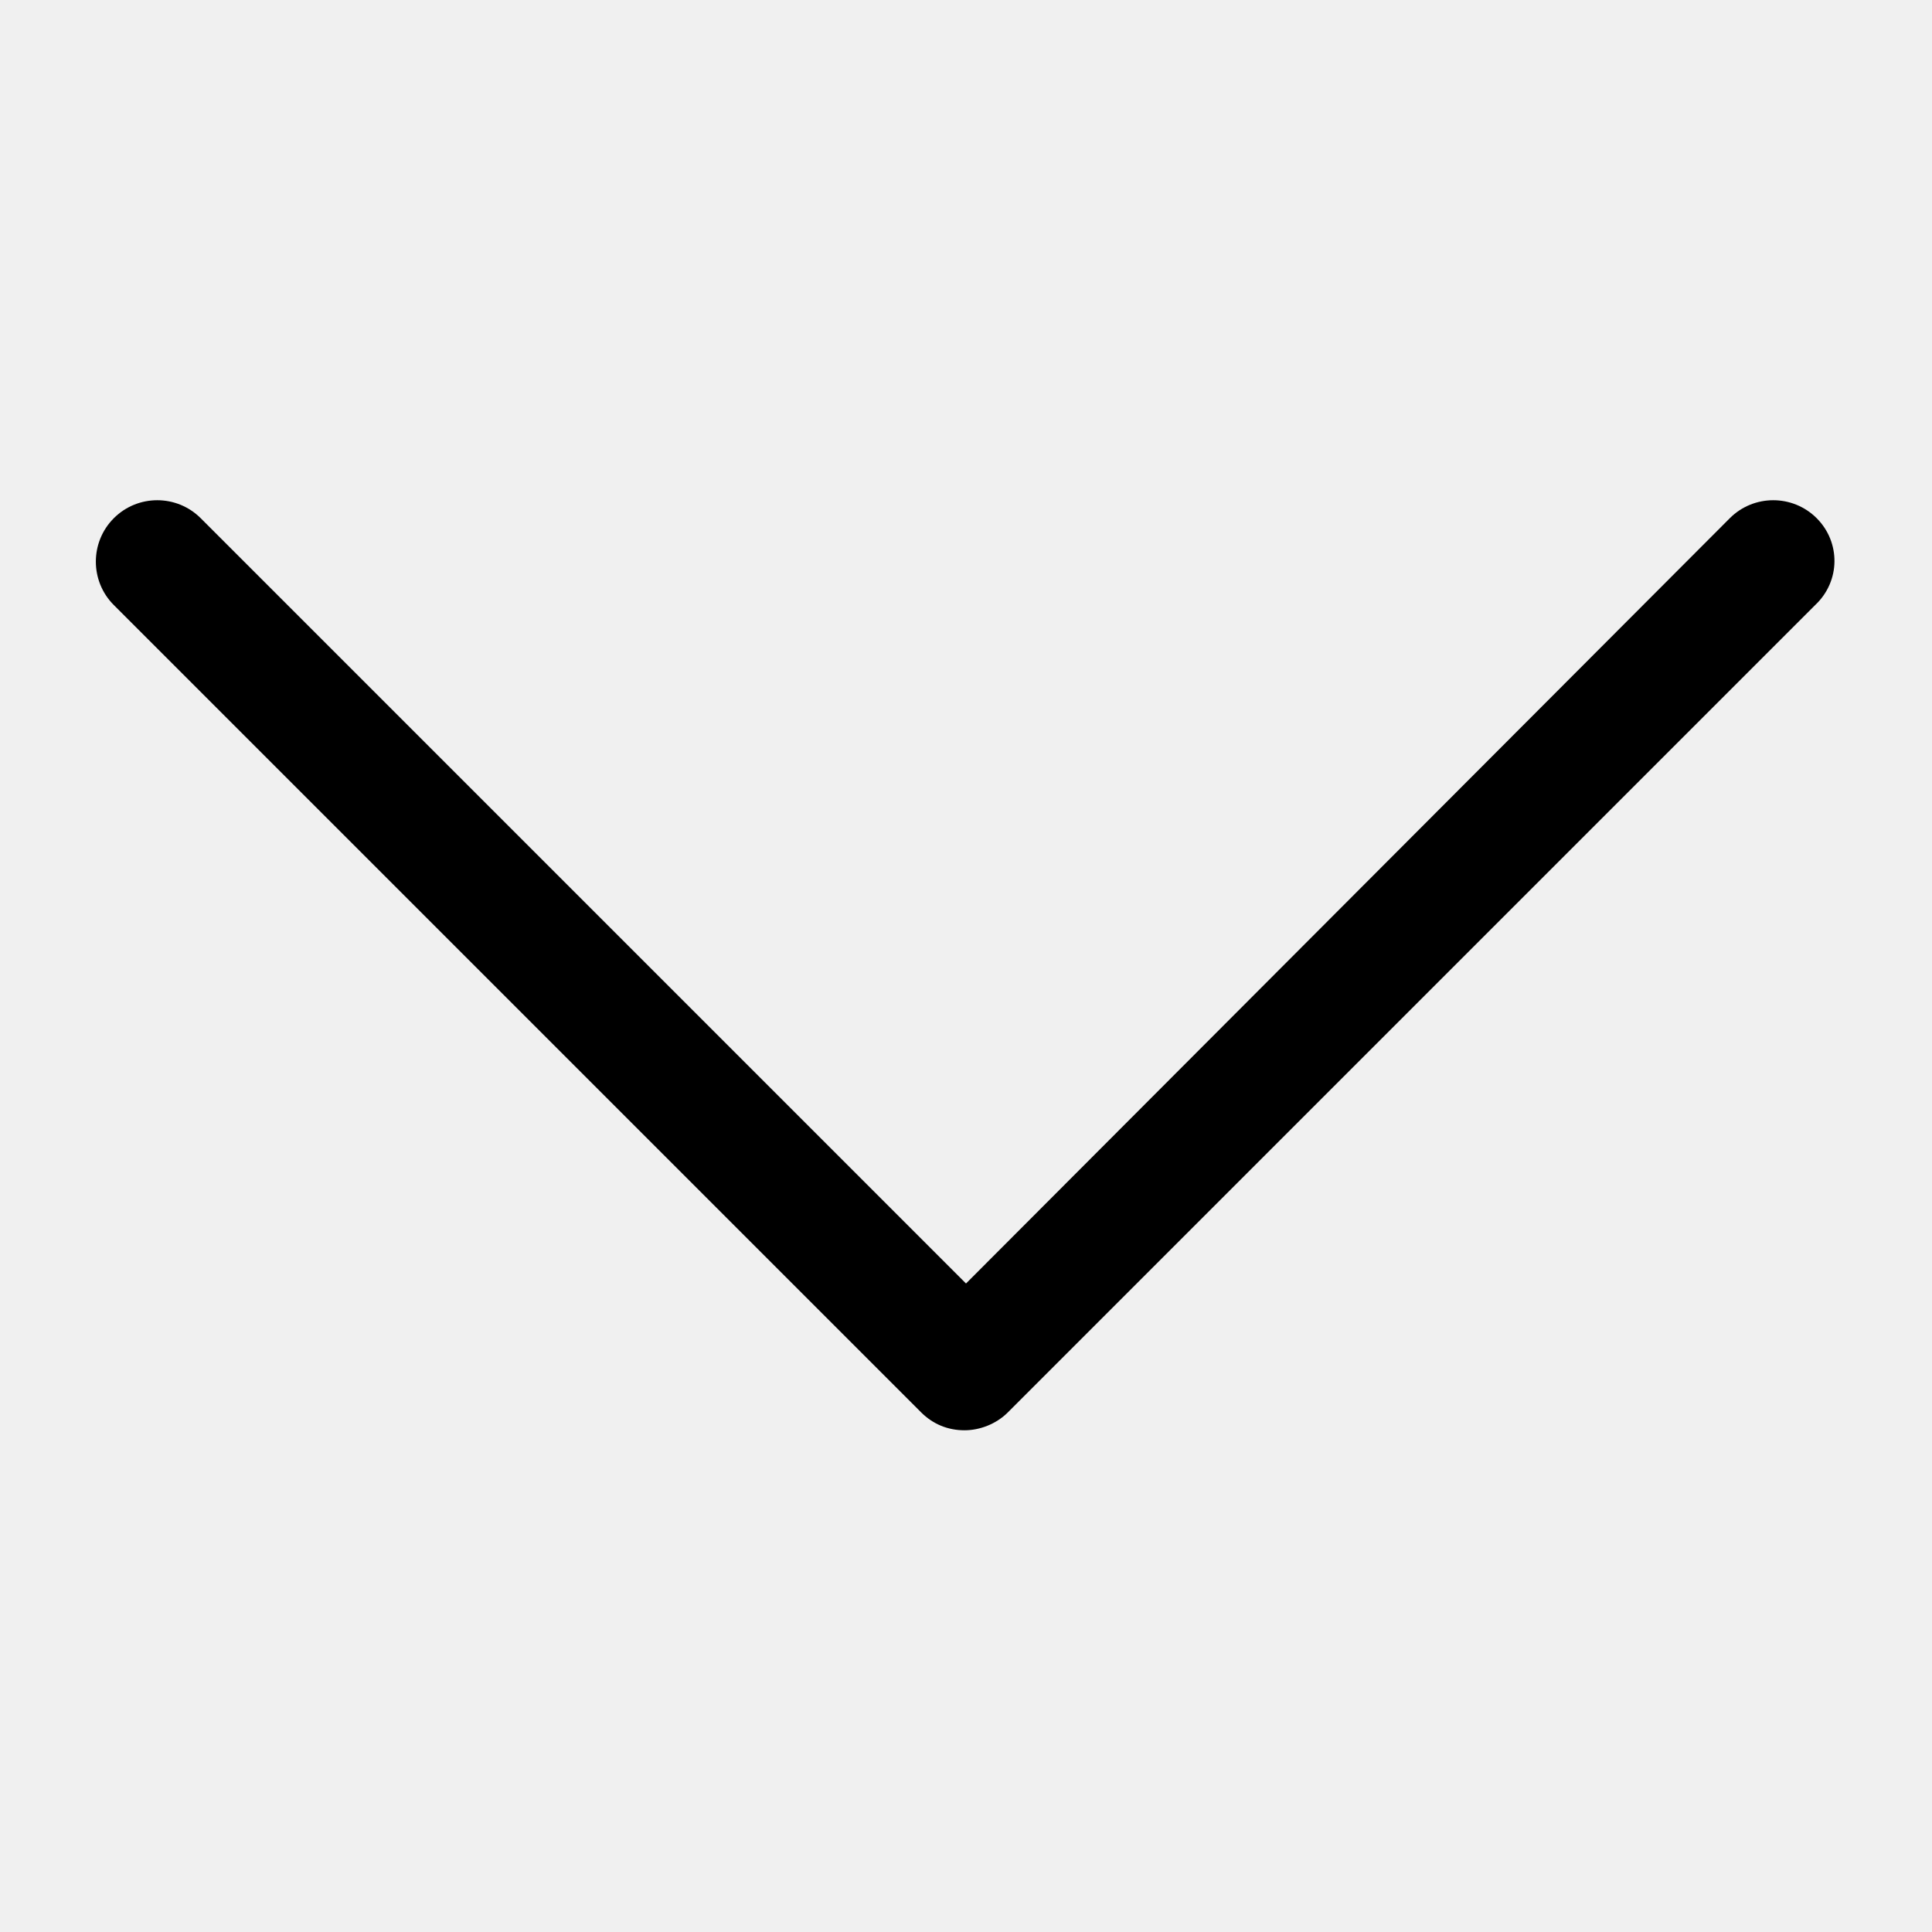
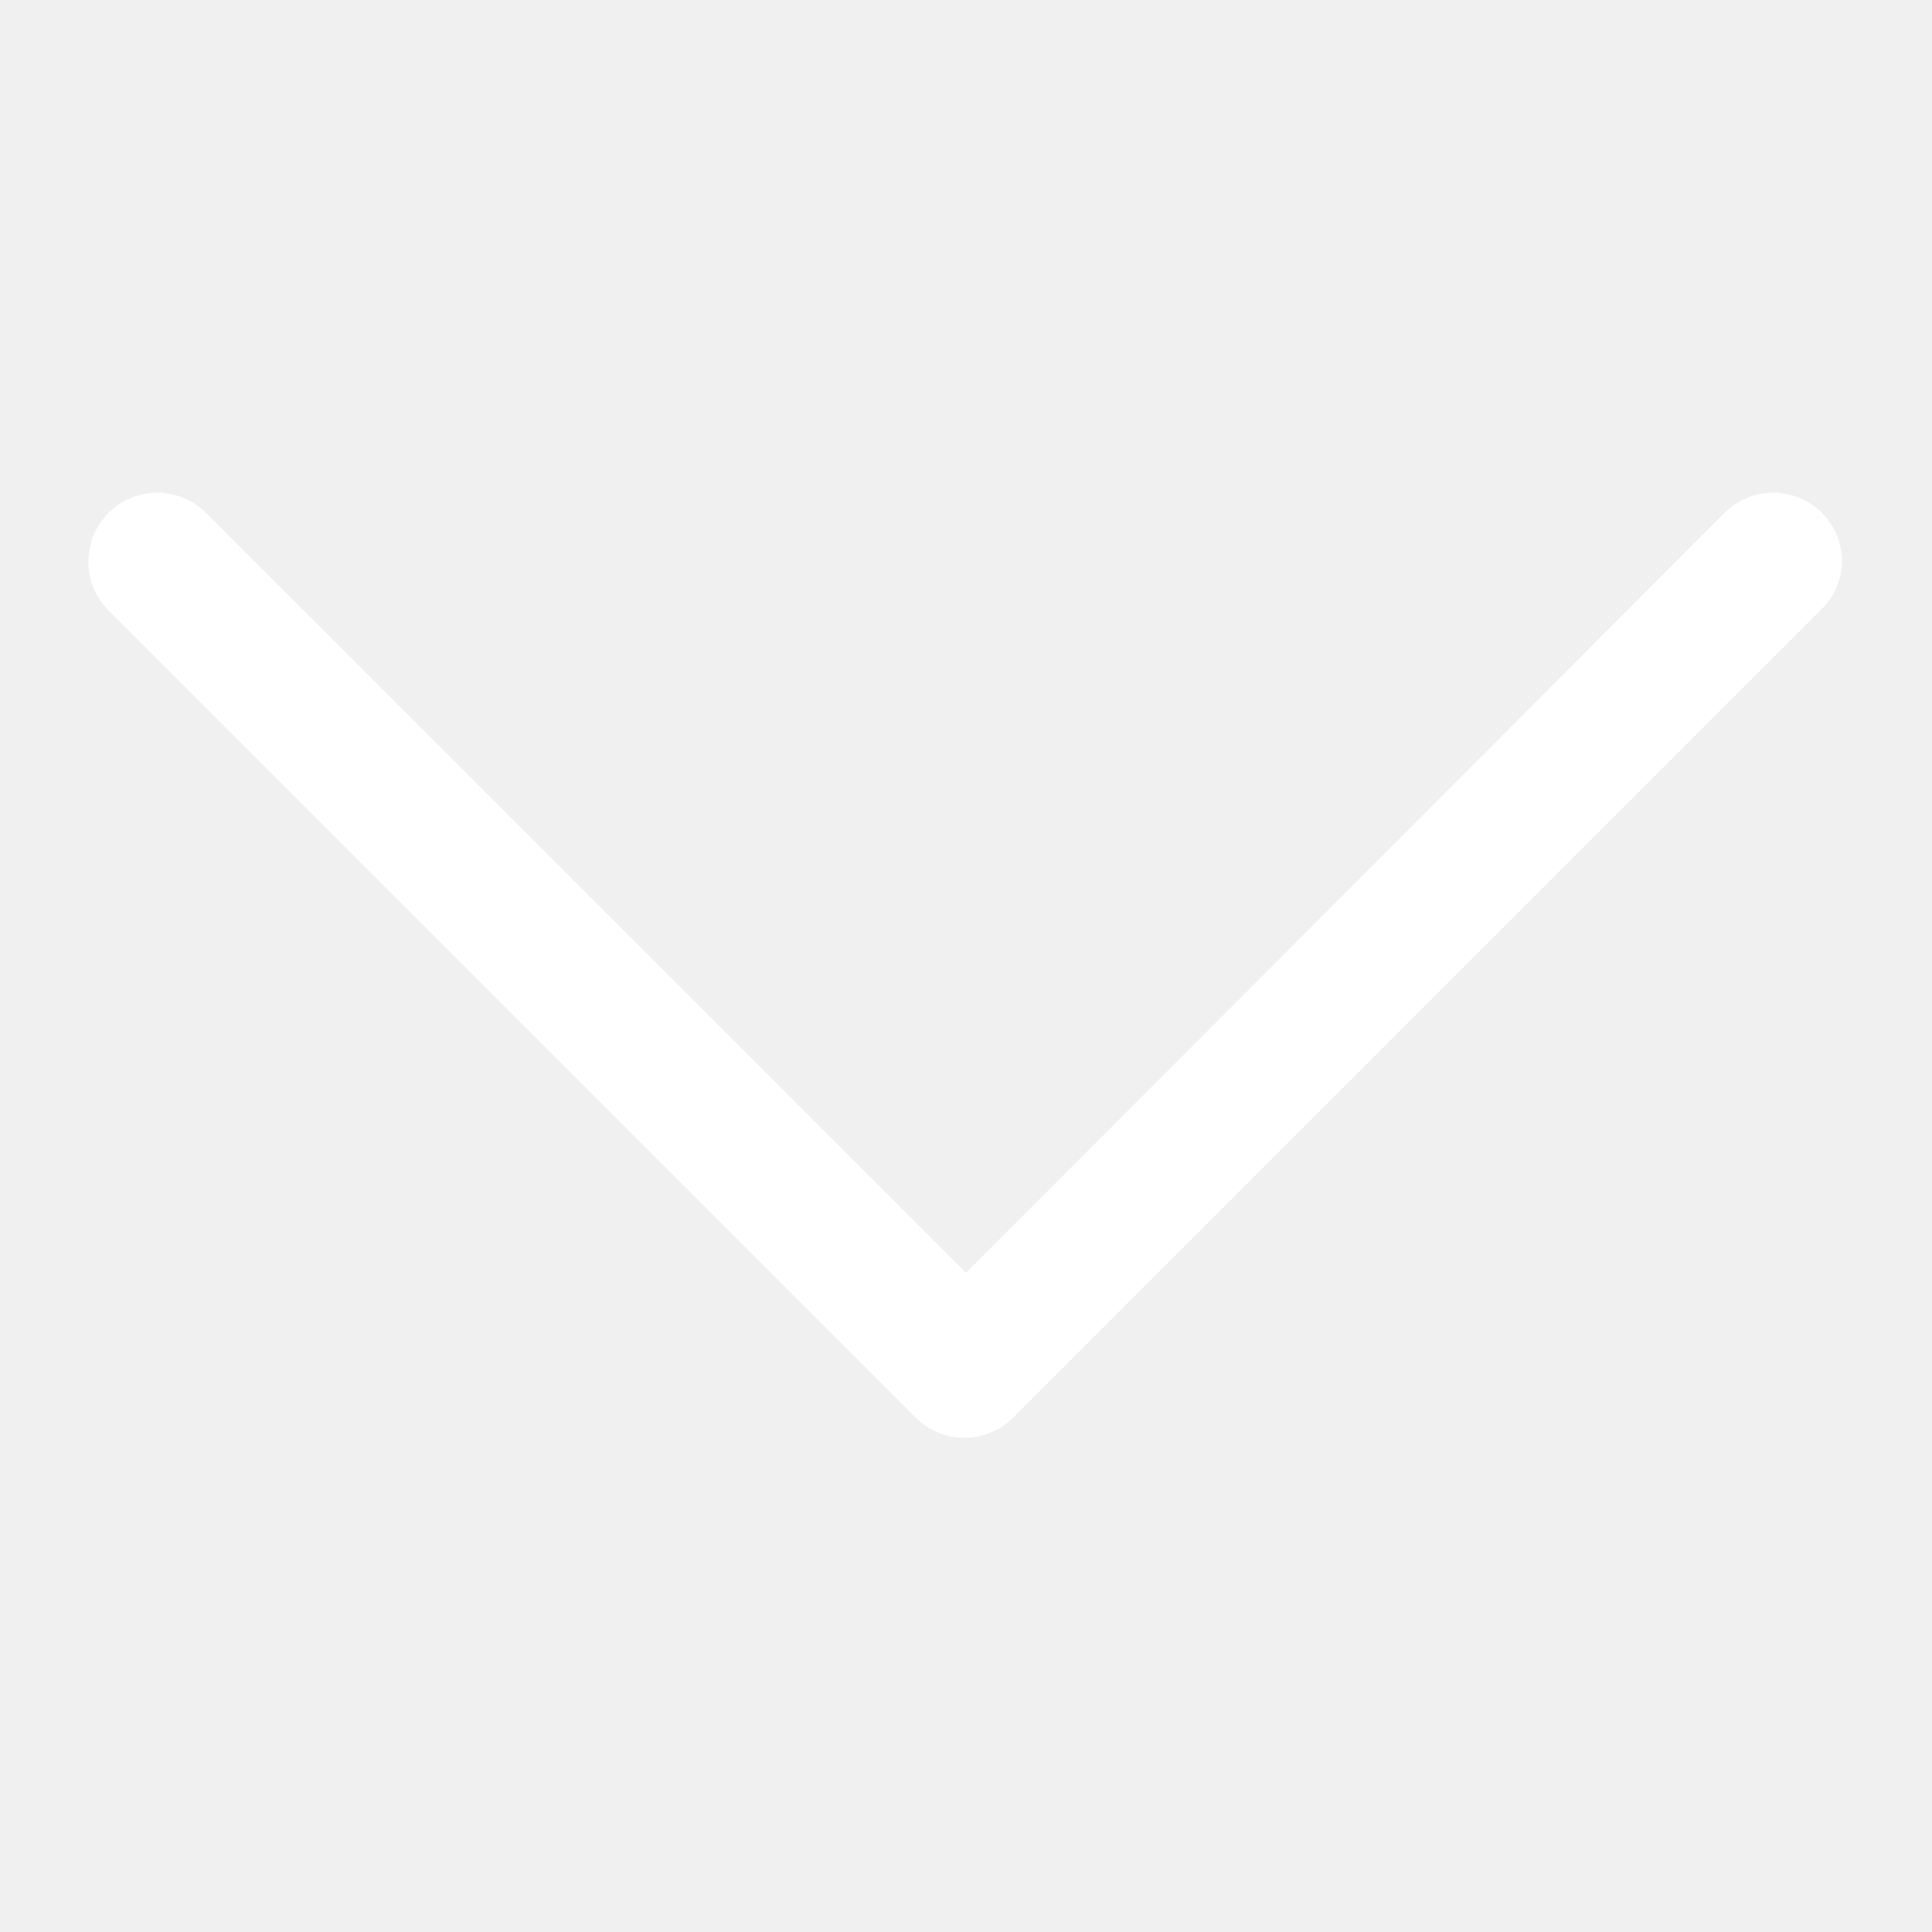
<svg xmlns="http://www.w3.org/2000/svg" version="1.1" viewBox="0 0 129 129" enable-background="new 0 0 129 129">
  <g>
-     <path d="m121.3,34.6c-1.6-1.6-4.2-1.6-5.8,0l-51,51.1-51.1-51.1c-1.6-1.6-4.2-1.6-5.8,0-1.6,1.6-1.6,4.2 0,5.8l53.9,53.9c0.8,0.8 1.8,1.2 2.9,1.2 1,0 2.1-0.4 2.9-1.2l53.9-53.9c1.7-1.6 1.7-4.2 0.1-5.8z" />
+     <path stroke="white" fill="white" d="m121.3,34.6c-1.6-1.6-4.2-1.6-5.8,0l-51,51.1-51.1-51.1c-1.6-1.6-4.2-1.6-5.8,0-1.6,1.6-1.6,4.2 0,5.8l53.9,53.9c0.8,0.8 1.8,1.2 2.9,1.2 1,0 2.1-0.4 2.9-1.2l53.9-53.9c1.7-1.6 1.7-4.2 0.1-5.8z" />
  </g>
</svg>
